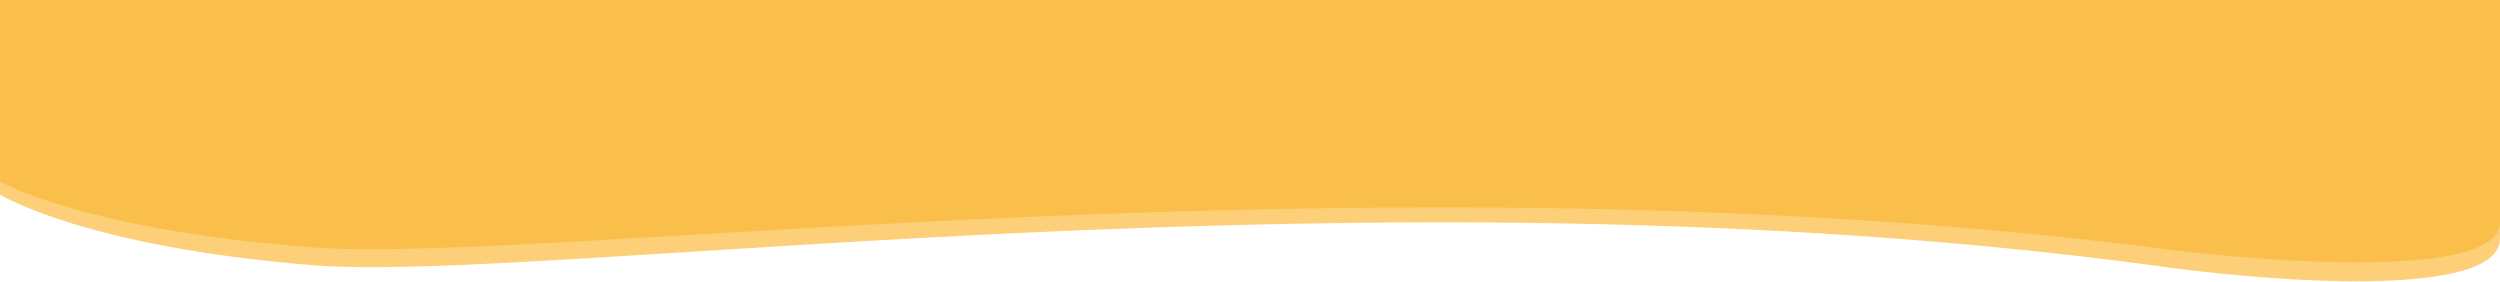
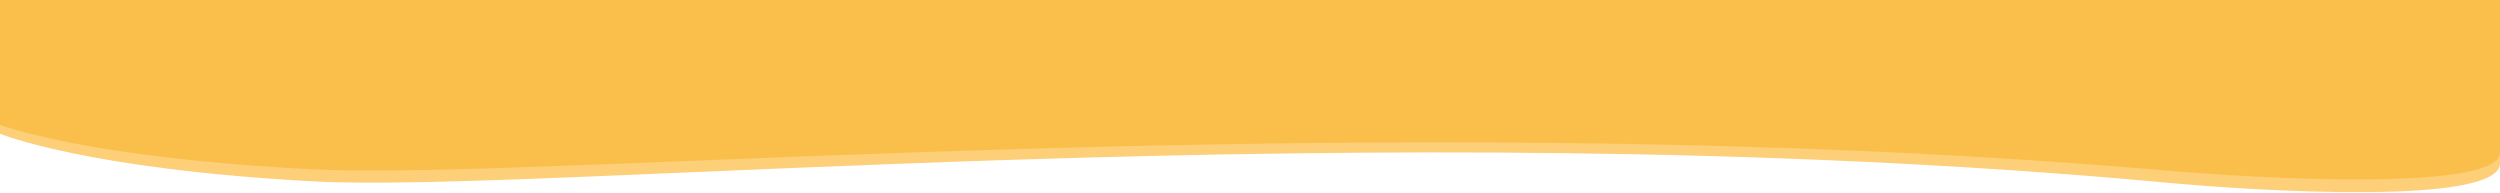
- <svg xmlns="http://www.w3.org/2000/svg" width="1440" height="162" viewBox="0 0 1440 162" fill="none">
-   <path d="M181 152.82C313 163.309 788.5 92.219 1240 152.82C1306.67 162.404 1440 172.725 1440 137.338V-2H1360H960H480H80H0V112.124C0 112.124 49 142.331 181 152.82Z" fill="#FABF4B" fill-opacity="0.75" />
-   <path d="M181 142.561C313 152.355 788.5 85.976 1240 142.561C1306.67 151.51 1440 161.147 1440 128.105V-2H1360H960H480H80H0V104.562C0 104.562 49 132.767 181 142.561Z" fill="#FABF4B" />
+ <svg xmlns="http://www.w3.org/2000/svg" width="1366" height="105" viewBox="0 0 1366 105" fill="none">
+   <path d="M171.699 99.123C296.915 105.838 747.979 60.323 1176.28 99.123C1239.52 105.259 1366 111.867 1366 89.21V0H1290.11H910.667H455.333H75.889H0V73.067C0 73.067 46.482 92.407 171.699 99.123Z" fill="#FABF4B" fill-opacity="0.75" />
+   <path d="M171.699 92.554C296.915 98.825 747.979 56.326 1176.28 92.554C1239.52 98.284 1366 104.454 1366 83.299V0H1290.11H910.667H455.333H75.889H0V68.226C0 68.226 46.482 86.284 171.699 92.554Z" fill="#FABF4B" />
</svg>
